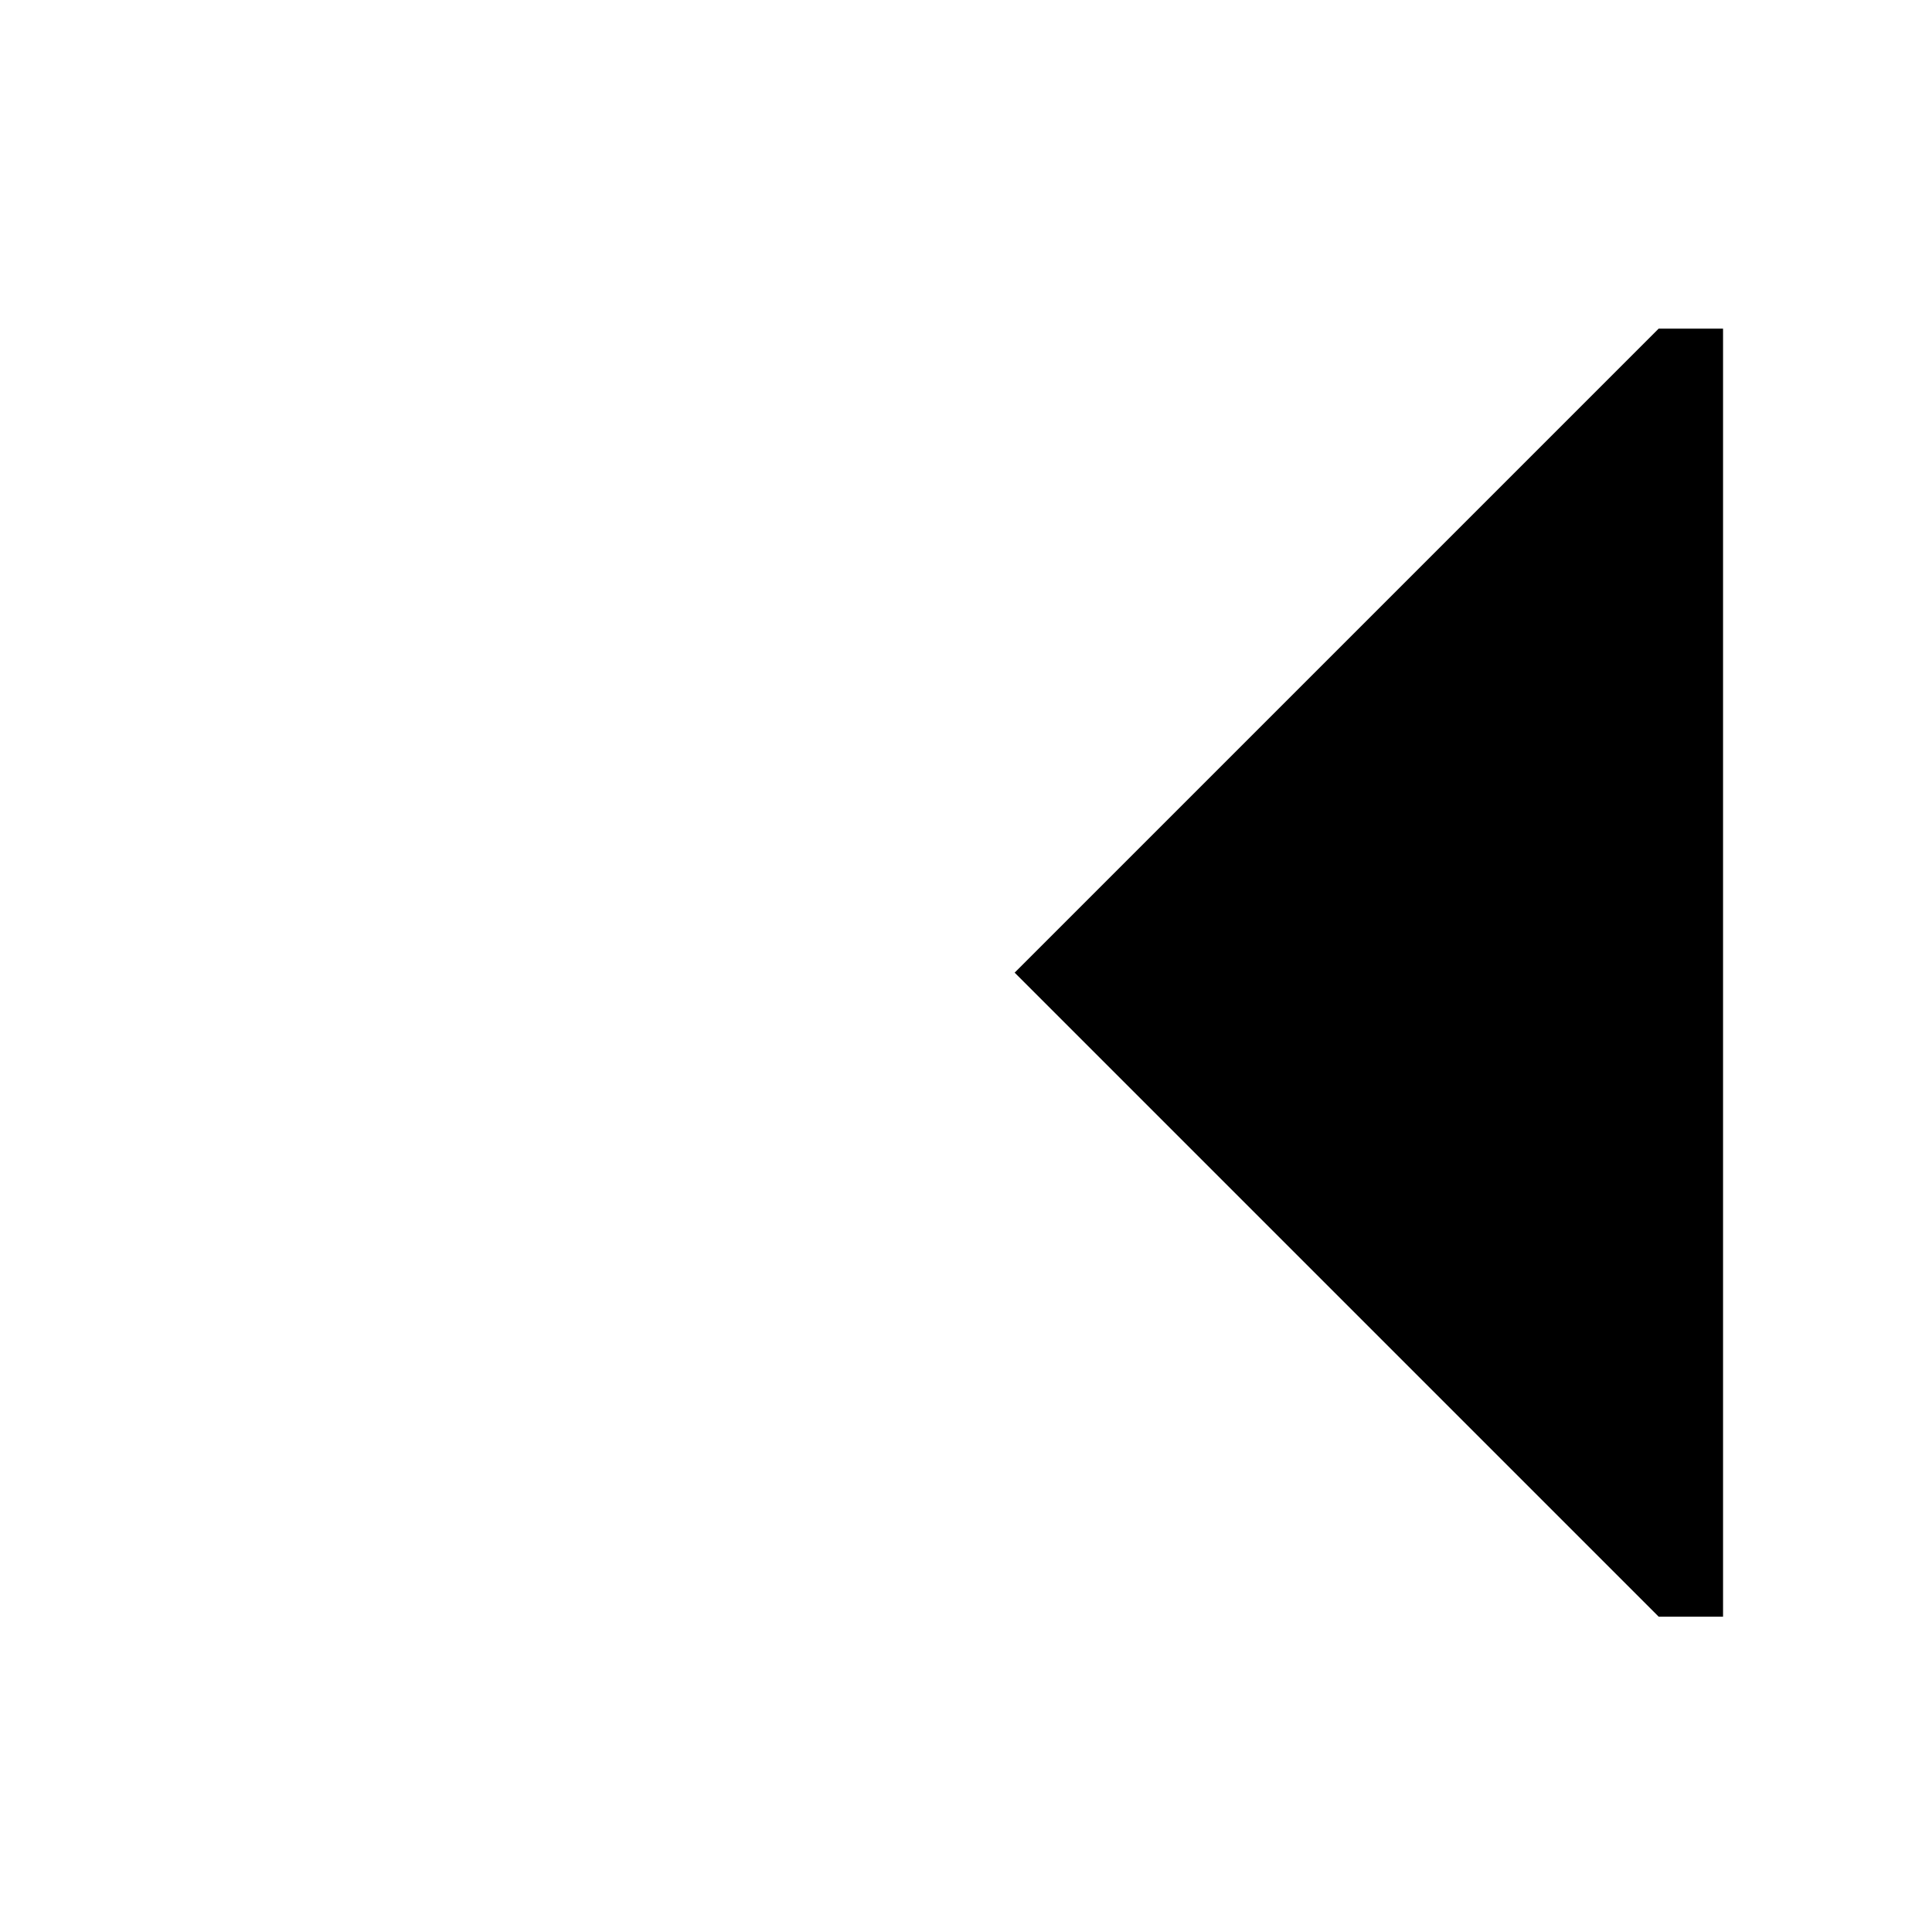
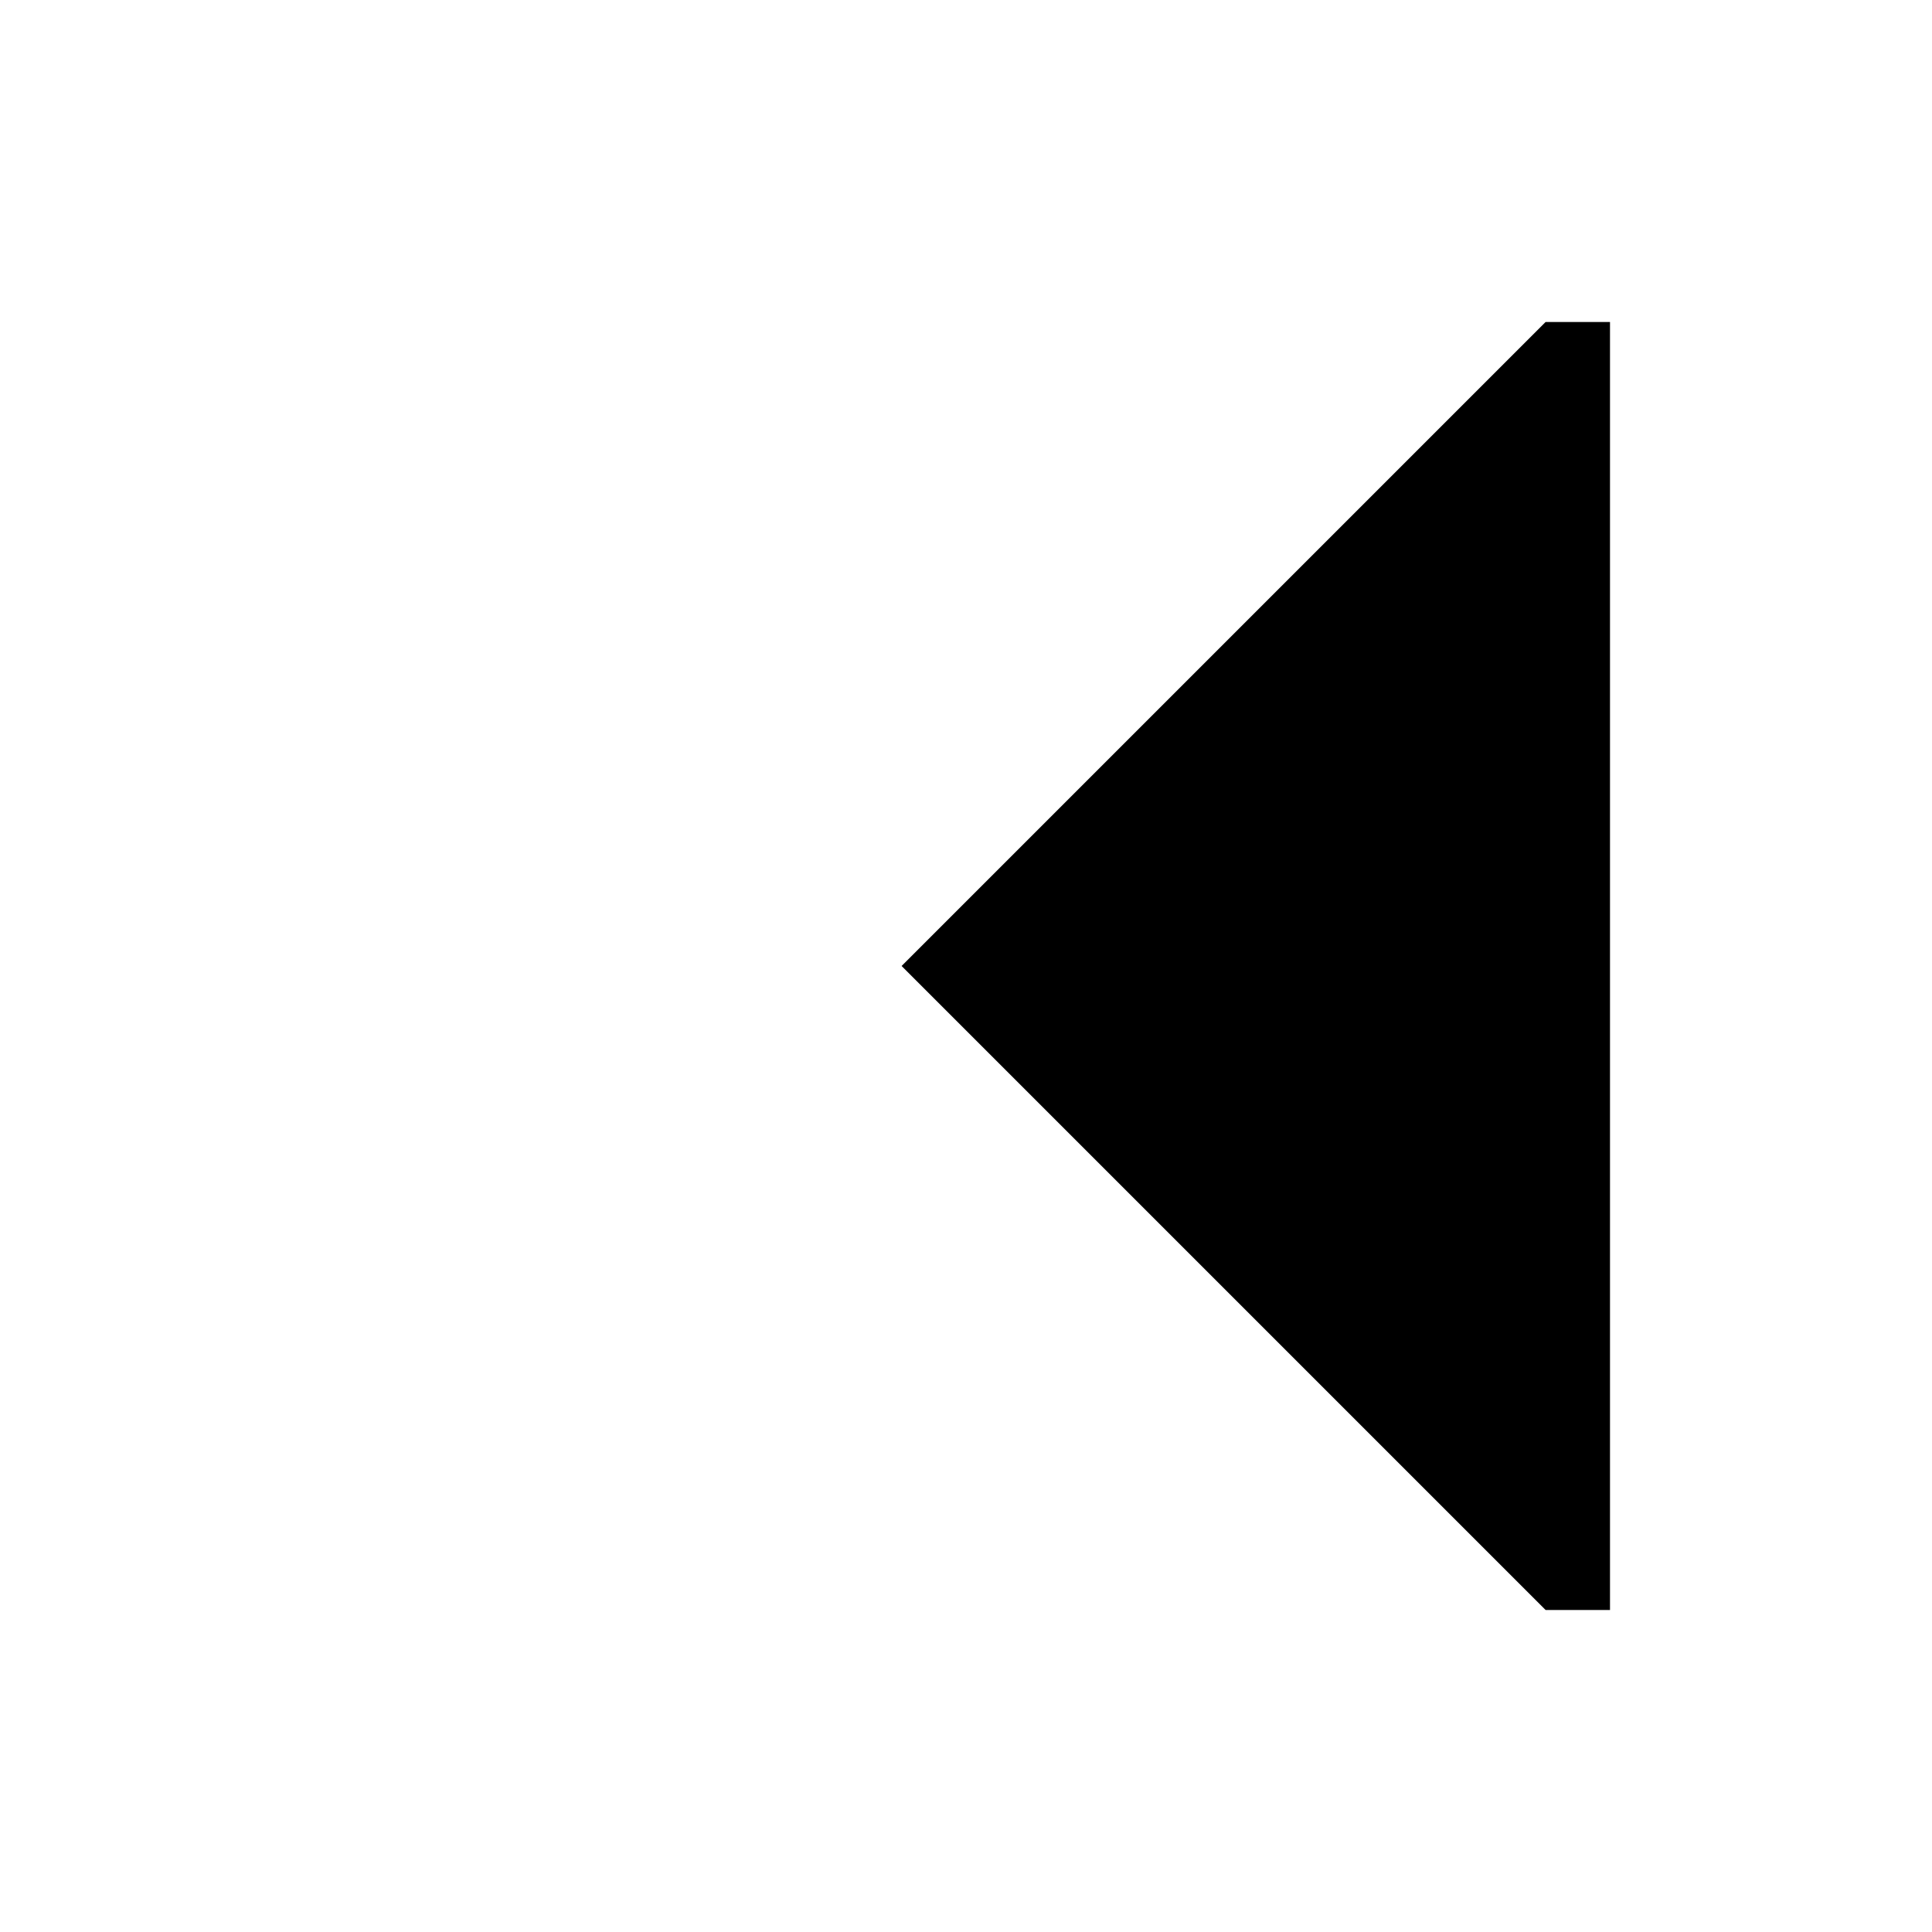
<svg xmlns="http://www.w3.org/2000/svg" version="1.0" width="150" height="150" id="svg2">
-   <defs id="defs4">
-     </defs>
-   <path style="fill:#000000;fill-opacity:1;stroke:none;stroke-width:2;stroke-linecap:round;stroke-linejoin:round;stroke-miterlimit:4;stroke-opacity:1" id="path2485" d="M 78.777,75.516 L 128.777,25.516 L 133.777,25.516 L 133.777,125.516 L 128.777,125.516 L 78.777,75.516 z" />
+   <defs id="defs4" />
+   <path d="M 70,75 L 120,25 L 125,25 L 125,125 L 120,125 L 70,75 z " id="rect2385" style="fill:#000000;fill-opacity:1;stroke:none;stroke-width:2;stroke-linecap:round;stroke-linejoin:round;stroke-miterlimit:4;stroke-opacity:1" />
</svg>
